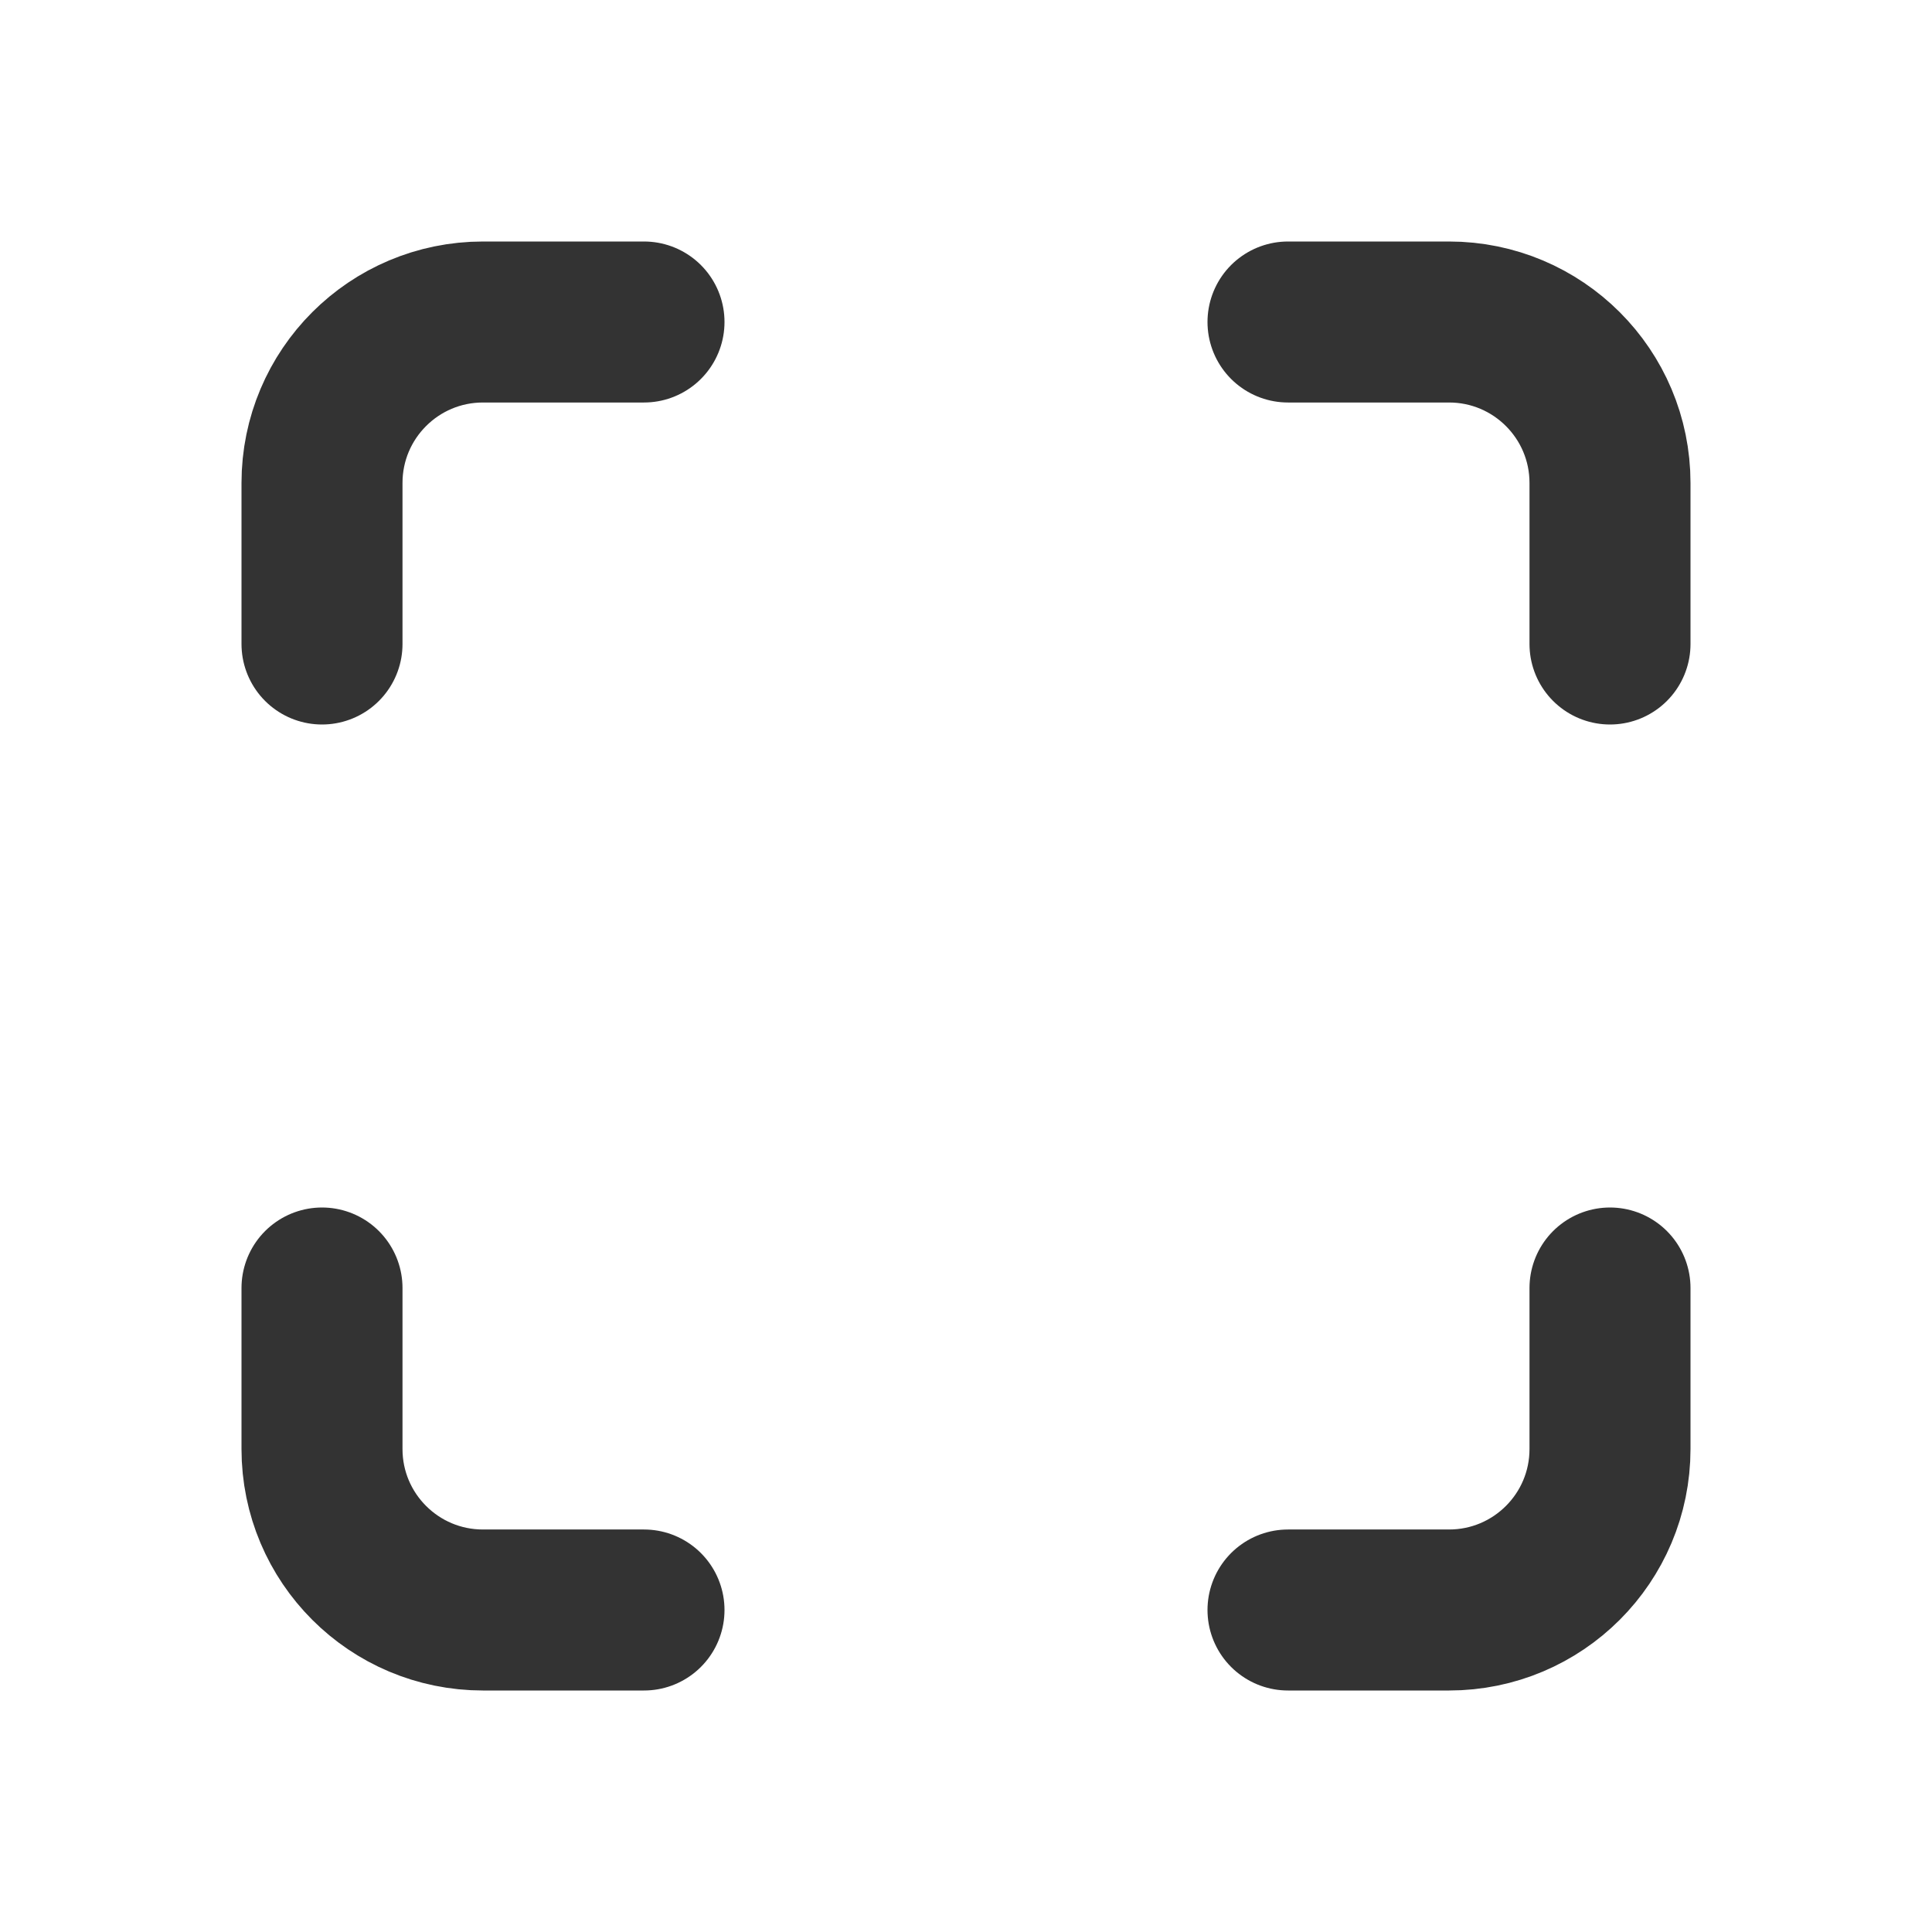
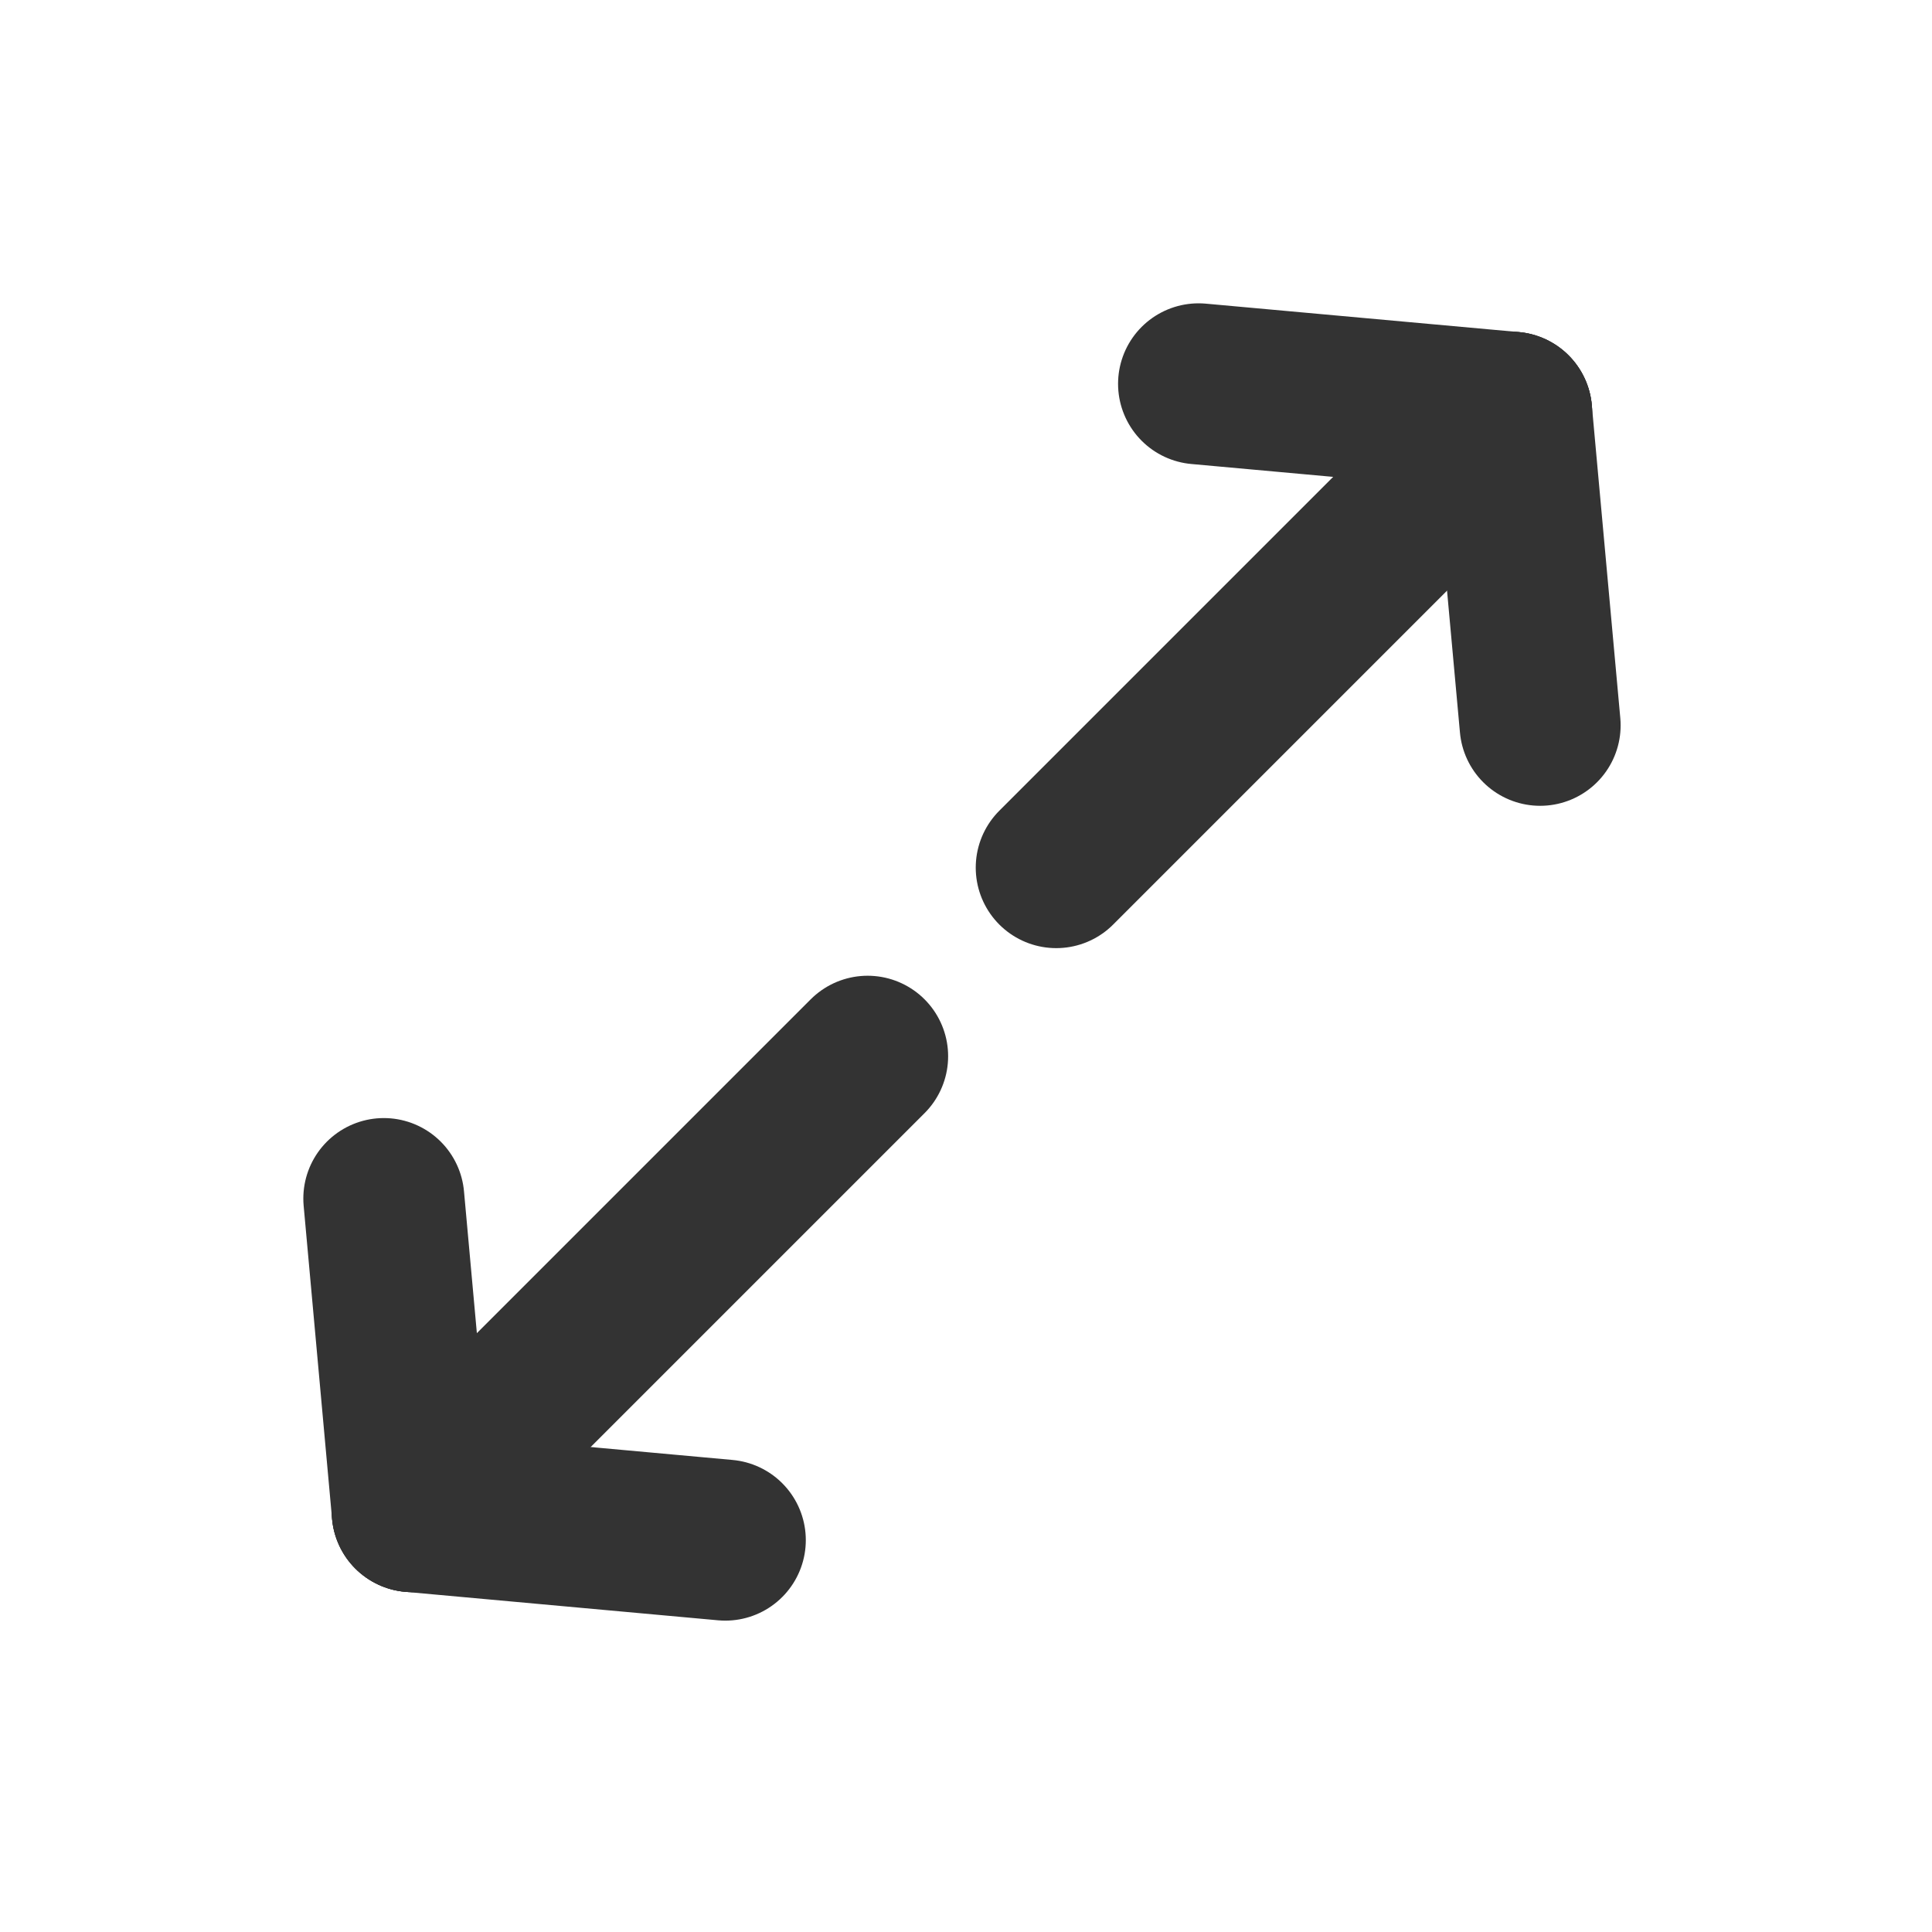
<svg xmlns="http://www.w3.org/2000/svg" width="24" height="24" viewBox="0 0 24 24" fill="none" stroke="currentColor" stroke-width="2" stroke-linecap="round" stroke-linejoin="round" class="hicon hicon-maximise">
-   <path d="M16 20H18C19.105 20 20 19.105 20 18V16" stroke="#333333" stroke-width="2" stroke-linecap="round" stroke-linejoin="round" />
-   <path d="M8 4H6C4.895 4 4 4.895 4 6V8" stroke="#333333" stroke-width="2" stroke-linecap="round" stroke-linejoin="round" />
-   <path d="M8 20H6C4.895 20 4 19.105 4 18V16" stroke="#333333" stroke-width="2" stroke-linecap="round" stroke-linejoin="round" />
-   <path d="M16 4H18C19.105 4 20 4.895 20 6V8" stroke="#333333" stroke-width="2" stroke-linecap="round" stroke-linejoin="round" />
+   <path d="M18.778 5.121L13.121 10.778" stroke="#333333" stroke-width="2" stroke-linecap="round" stroke-linejoin="round" />
+   <path d="M18.778 5.121L19.132 9.01" stroke="#333333" stroke-width="2" stroke-linecap="round" stroke-linejoin="round" />
+   <path d="M18.778 5.121L14.889 4.768" stroke="#333333" stroke-width="2" stroke-linecap="round" stroke-linejoin="round" />
+   <path d="M5.121 18.778L10.778 13.121" stroke="#333333" stroke-width="2" stroke-linecap="round" stroke-linejoin="round" />
+   <path d="M5.121 18.778L4.768 14.889" stroke="#333333" stroke-width="2" stroke-linecap="round" stroke-linejoin="round" />
+   <path d="M5.121 18.778L9.01 19.132" stroke="#333333" stroke-width="2" stroke-linecap="round" stroke-linejoin="round" />
</svg>
